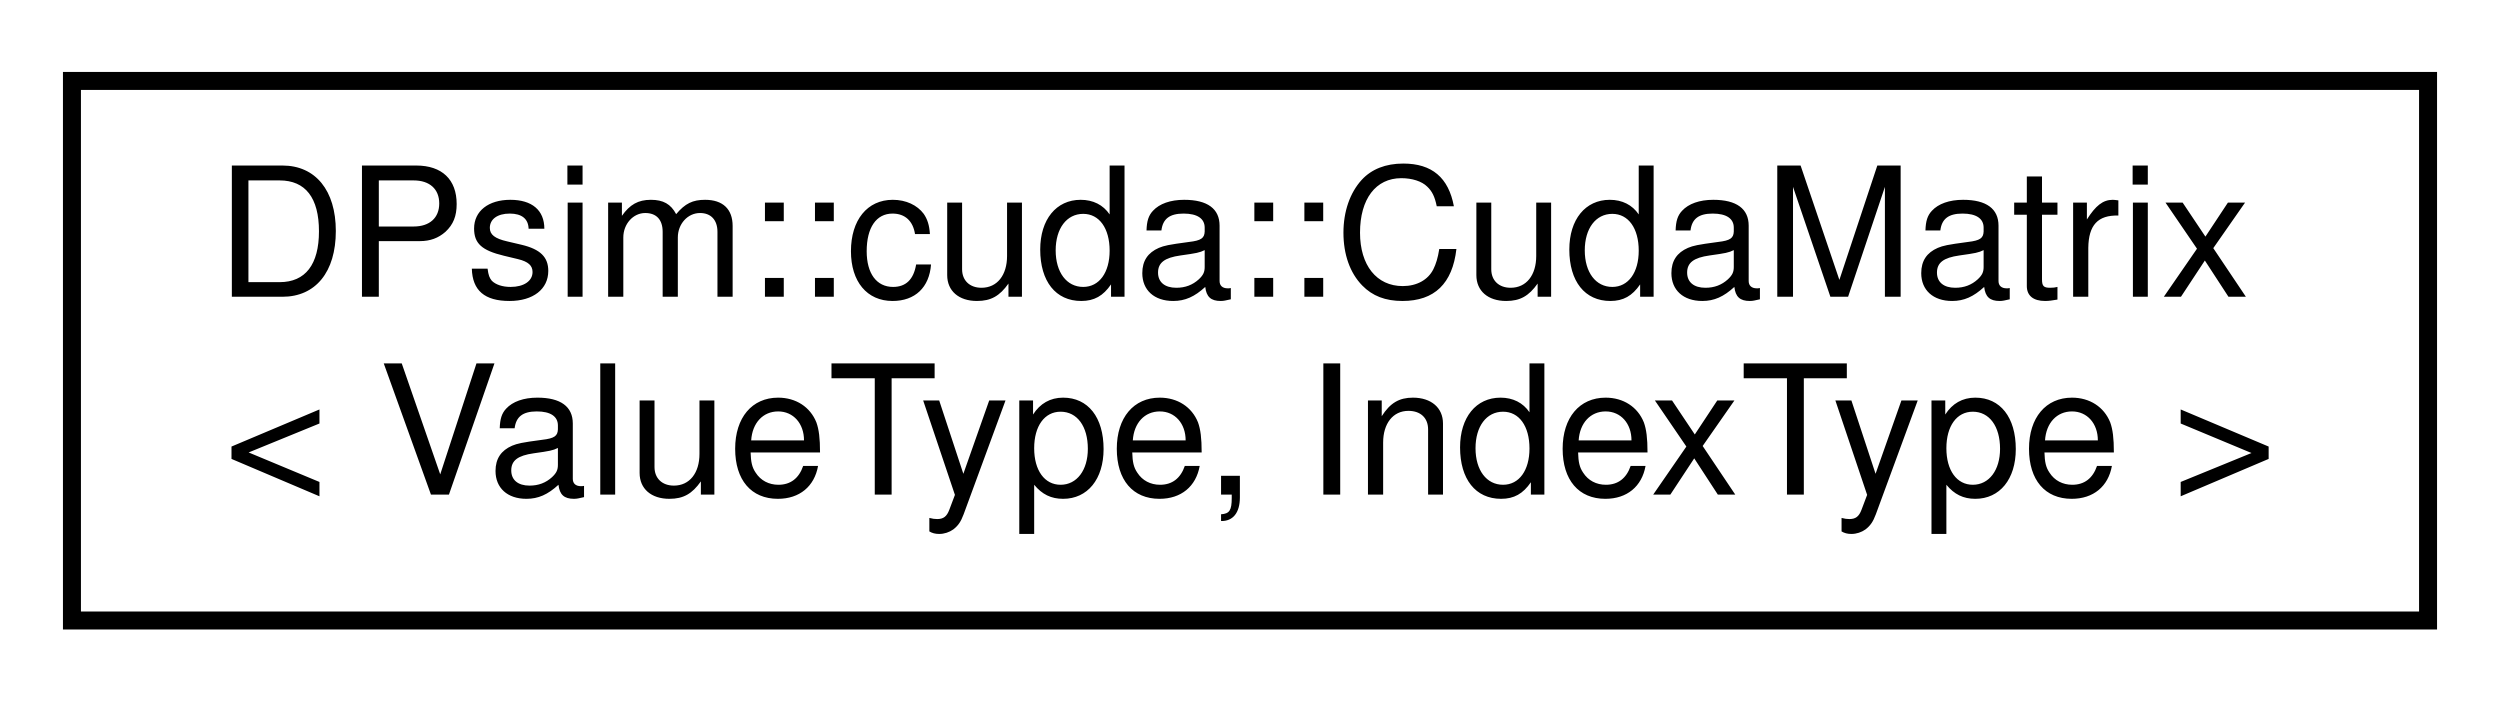
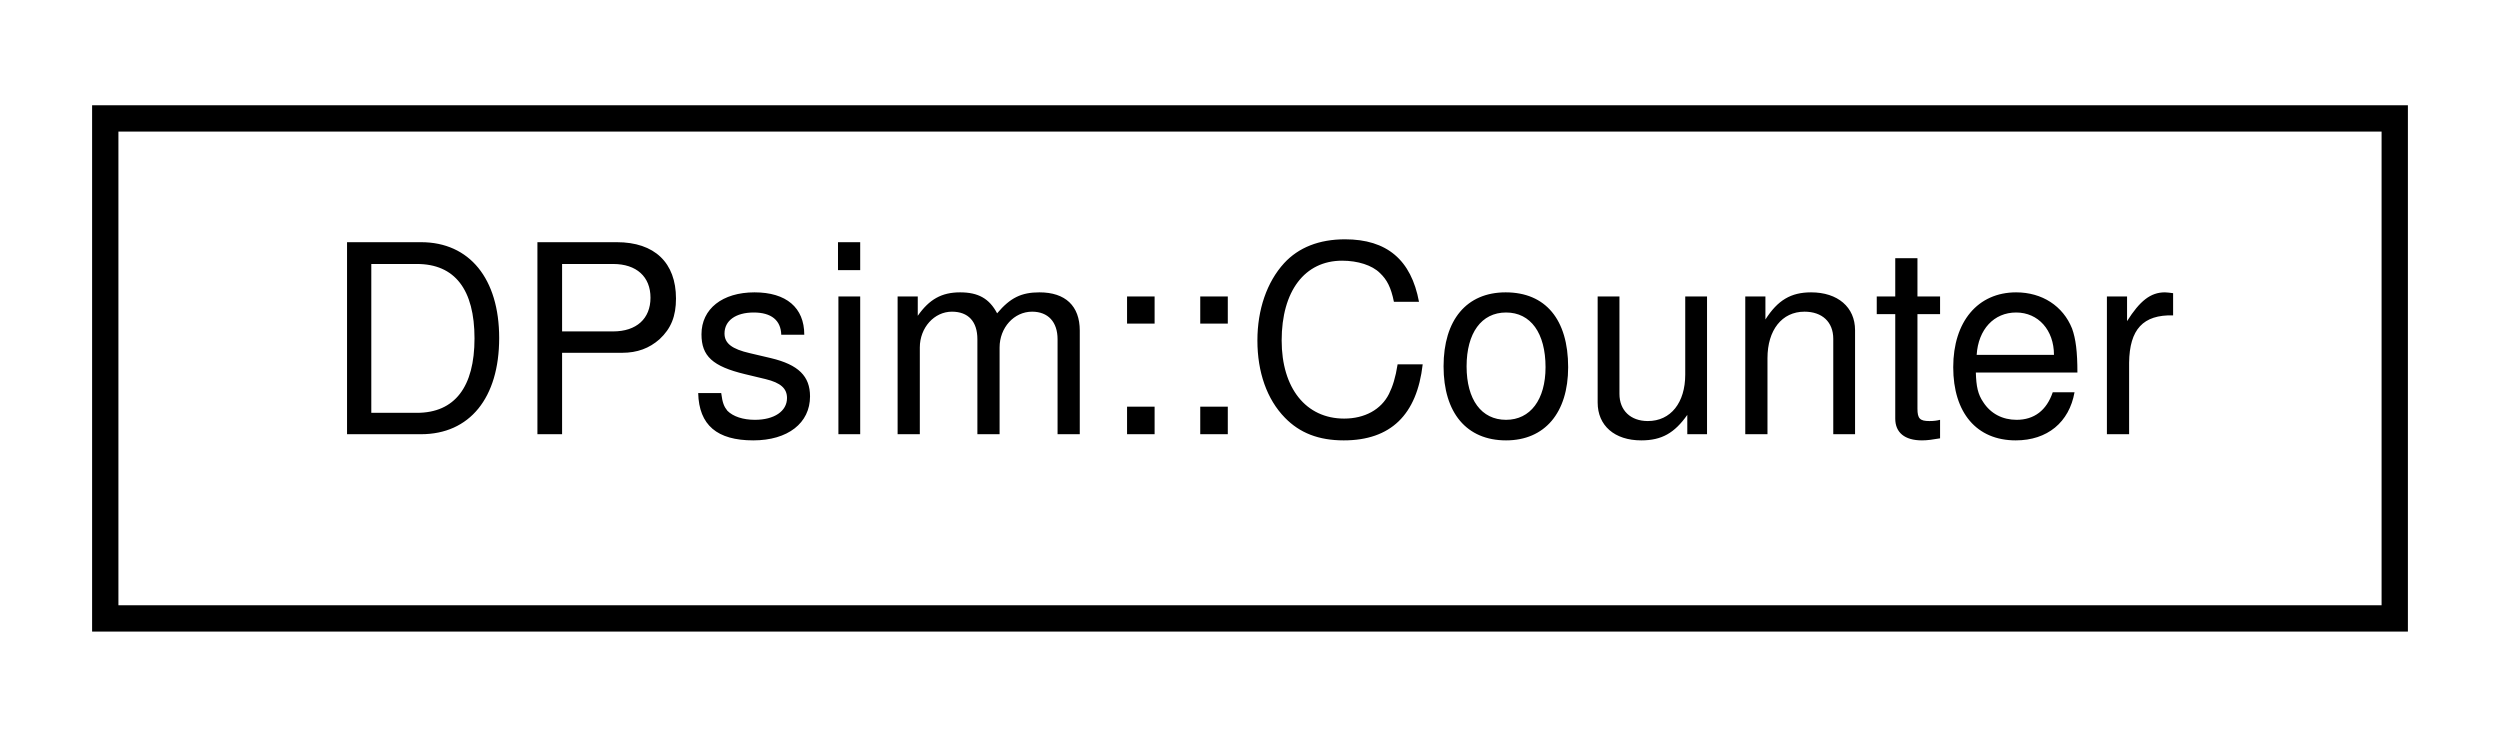
- <svg xmlns="http://www.w3.org/2000/svg" xmlns:xlink="http://www.w3.org/1999/xlink" width="139pt" height="39pt" viewBox="0.00 0.00 139.00 39.00">
-   <g id="graph0" class="graph" transform="scale(1 1) rotate(0) translate(4 35)">
+ <svg xmlns="http://www.w3.org/2000/svg" xmlns:xlink="http://www.w3.org/1999/xlink" width="95pt" height="28pt" viewBox="0.00 0.00 95.00 28.00">
+   <g id="graph0" class="graph" transform="scale(1 1) rotate(0) translate(4 24)">
    <g id="node1" class="node">
      <g id="a_node1">
-         <a xlink:href="struct_d_psim_1_1cuda_1_1_cuda_matrix.html" target="_top" xlink:title=" ">
-           <polygon fill="none" stroke="black" points="0,-0.5 0,-30.5 131,-30.5 131,-0.5 0,-0.5" />
-           <text text-anchor="start" x="8" y="-18.5" font-family="Helvetica" font-size="10.00">DPsim::cuda::CudaMatrix</text>
-           <text text-anchor="middle" x="65.5" y="-7.5" font-family="Helvetica" font-size="10.00">&lt; ValueType, IndexType &gt;</text>
+         <a xlink:href="class_d_psim_1_1_counter.html" target="_top" xlink:title=" ">
+           <polygon fill="none" stroke="black" points="0,-0.5 0,-19.5 87,-19.5 87,-0.5 0,-0.5" />
+           <text text-anchor="middle" x="43.5" y="-7.5" font-family="Helvetica" font-size="10.00">DPsim::Counter</text>
        </a>
      </g>
    </g>
  </g>
</svg>
